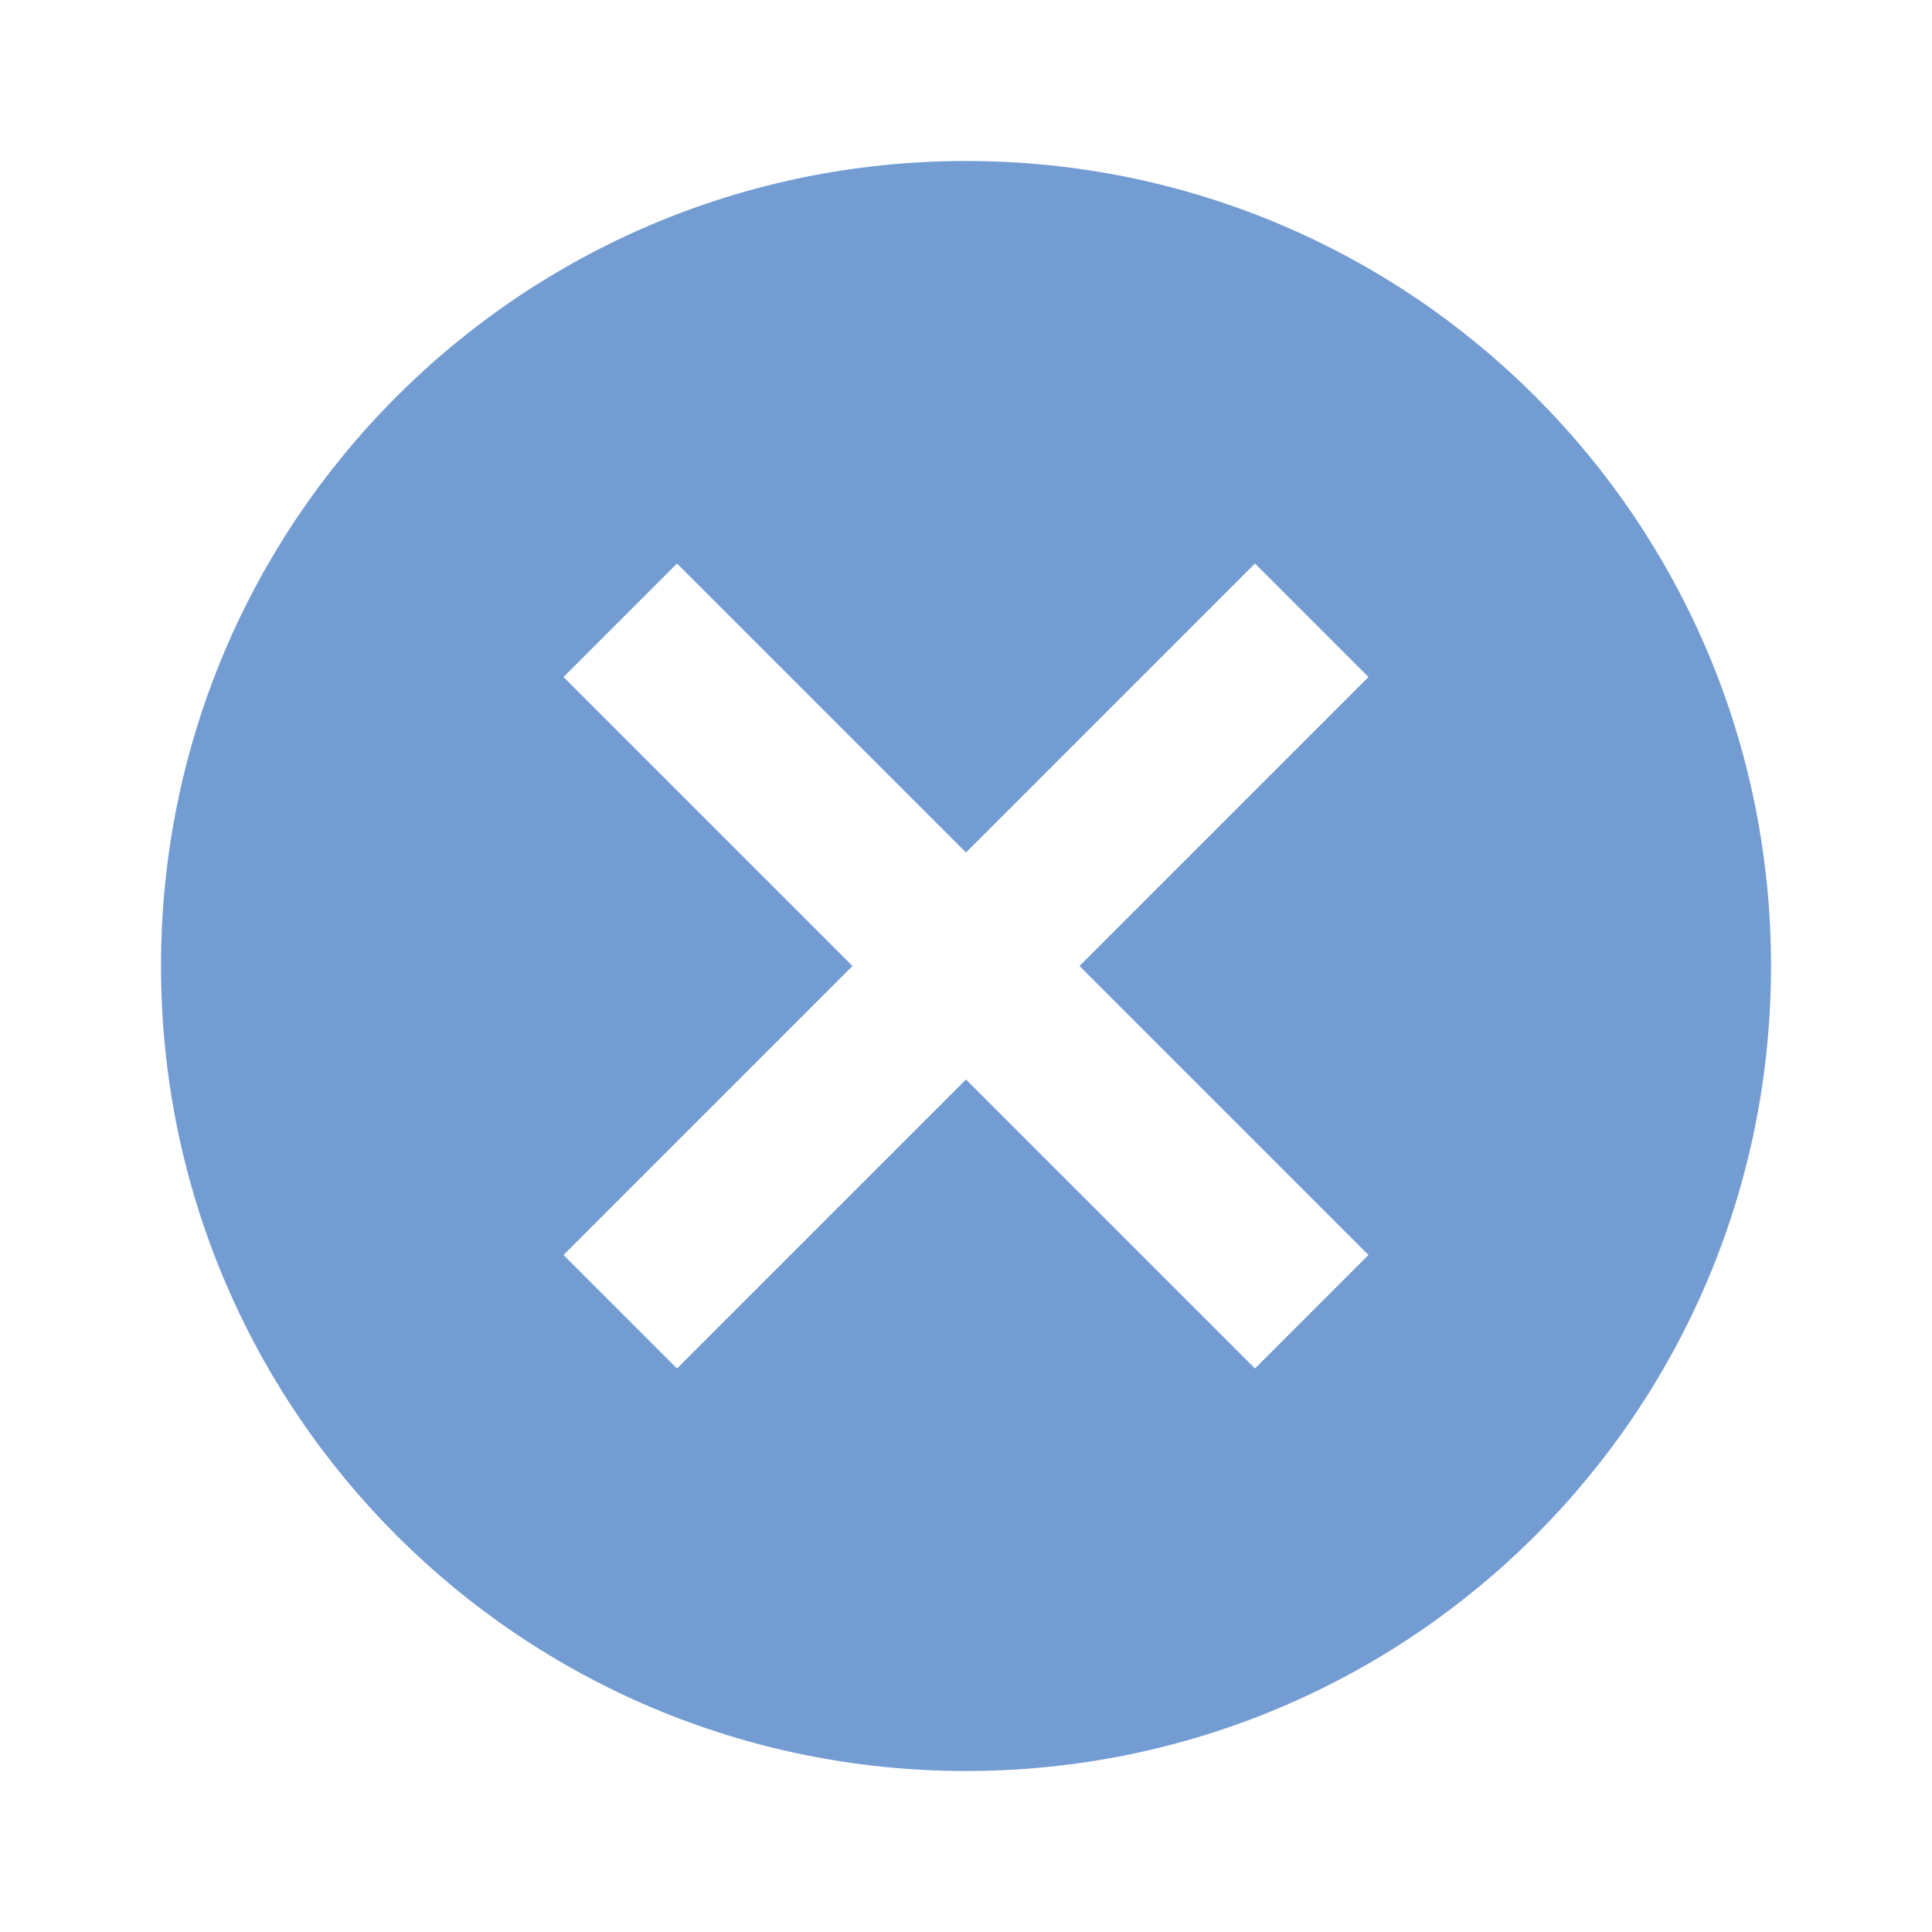
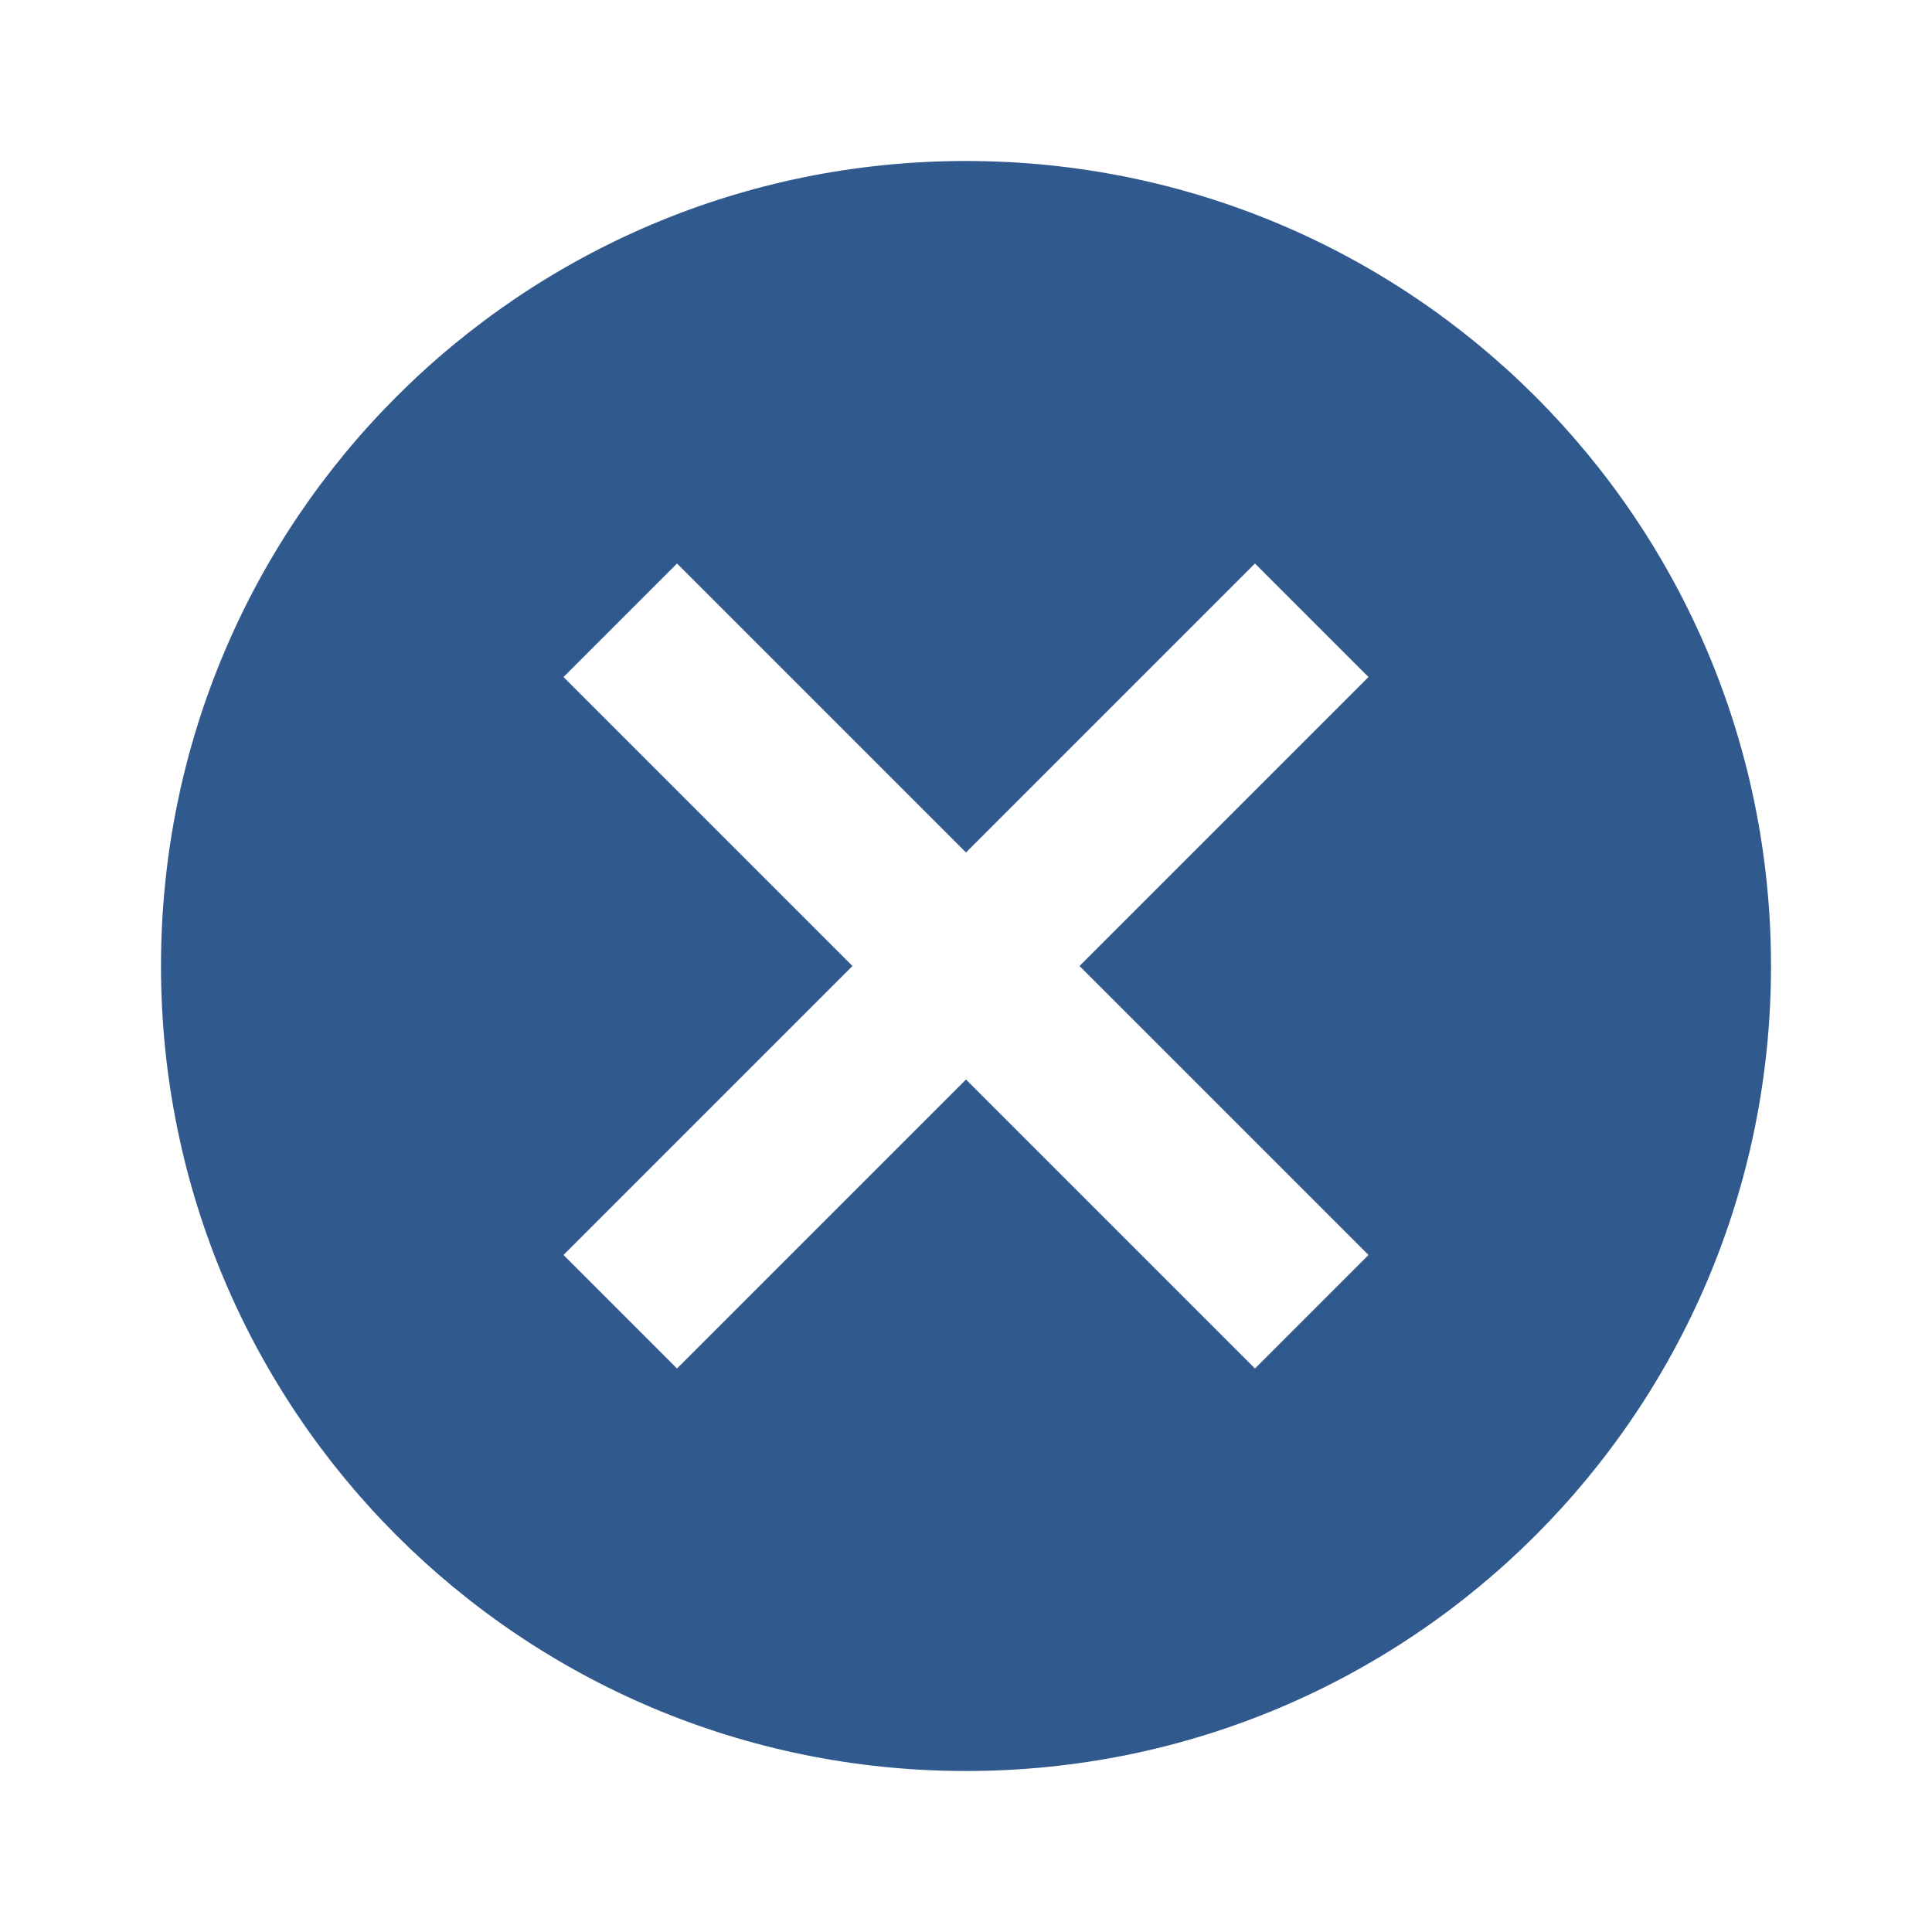
<svg xmlns="http://www.w3.org/2000/svg" id="Layer_1" data-name="Layer 1" viewBox="0 0 24 24">
-   <path fill="#739CD2" d="M12,2C17.53,2 22,6.47 22,12C22,17.53 17.53,22 12,22C6.47,22 2,17.53 2,12C2,6.47 6.47,2 12,2M15.59,7L12,10.59L8.41,7L7,8.41L10.59,12L7,15.59L8.41,17L12,13.41L15.59,17L17,15.59L13.41,12L17,8.41L15.59,7Z" />
+   <path fill="#305A8D" d="M12,2C17.53,2 22,6.47 22,12C22,17.53 17.53,22 12,22C6.47,22 2,17.53 2,12C2,6.47 6.47,2 12,2M15.59,7L12,10.59L8.41,7L7,8.41L10.59,12L7,15.59L8.41,17L12,13.41L15.59,17L17,15.59L13.41,12L17,8.41L15.59,7Z" />
</svg>
